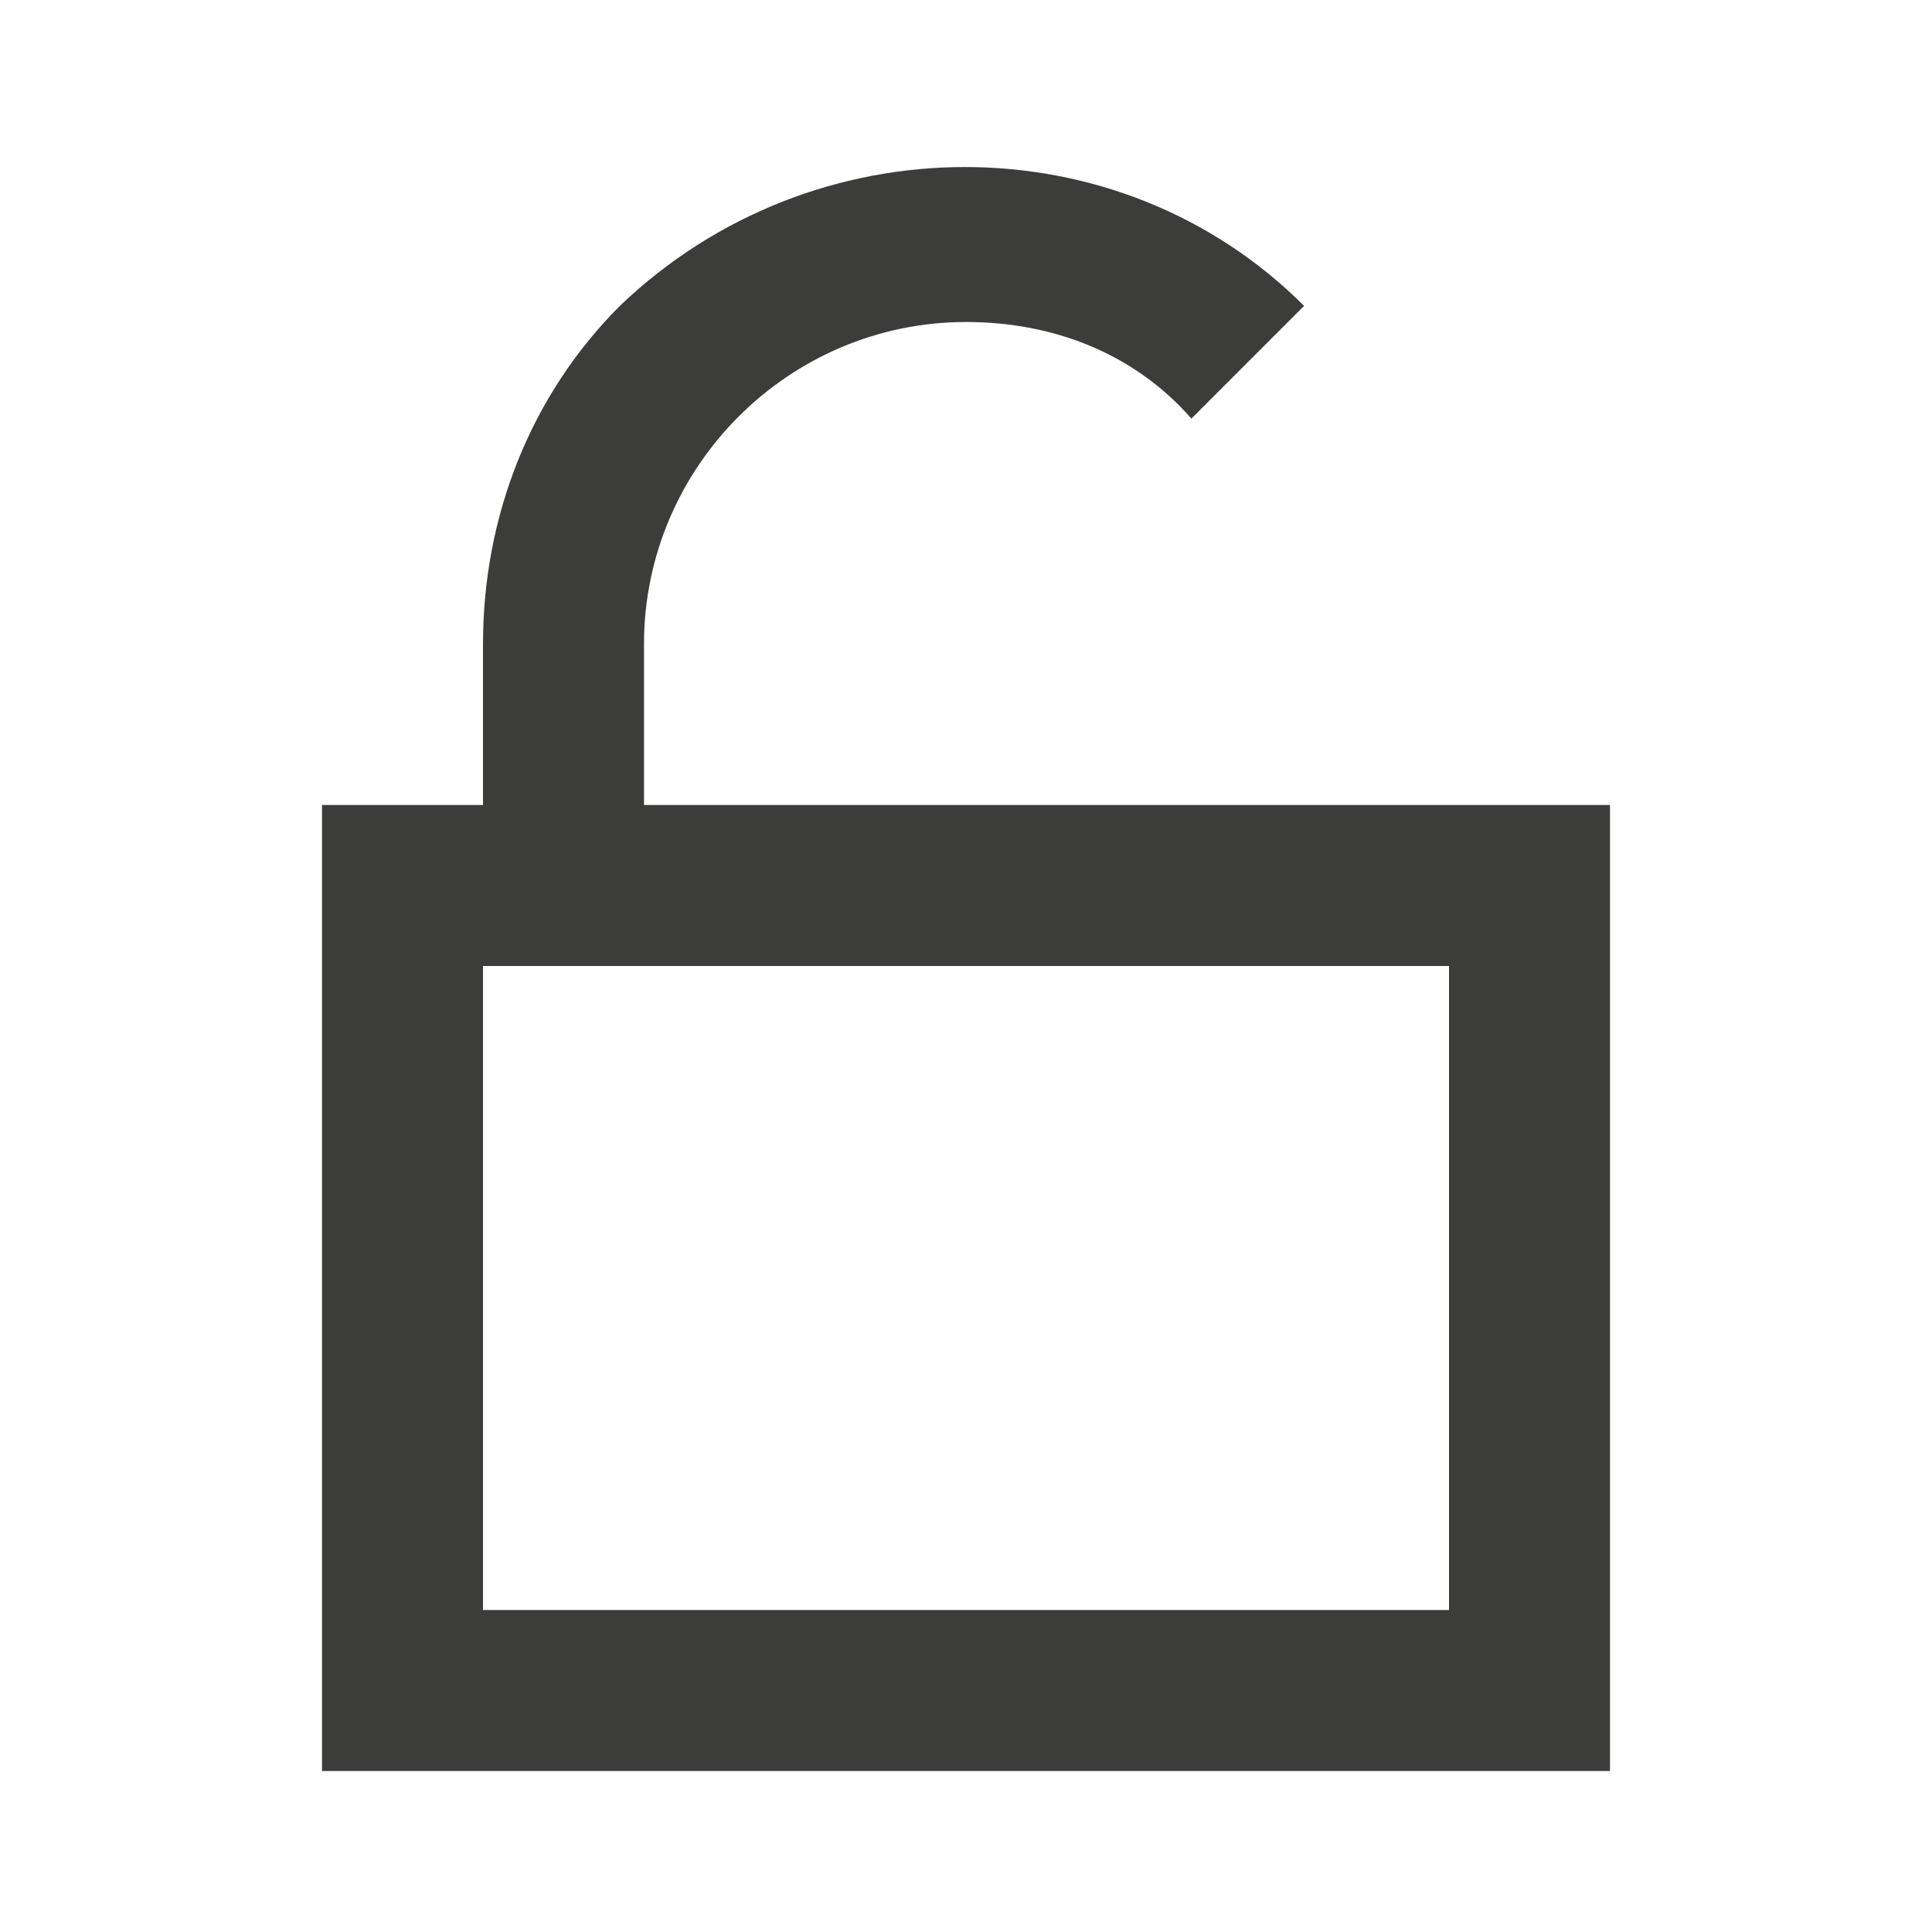
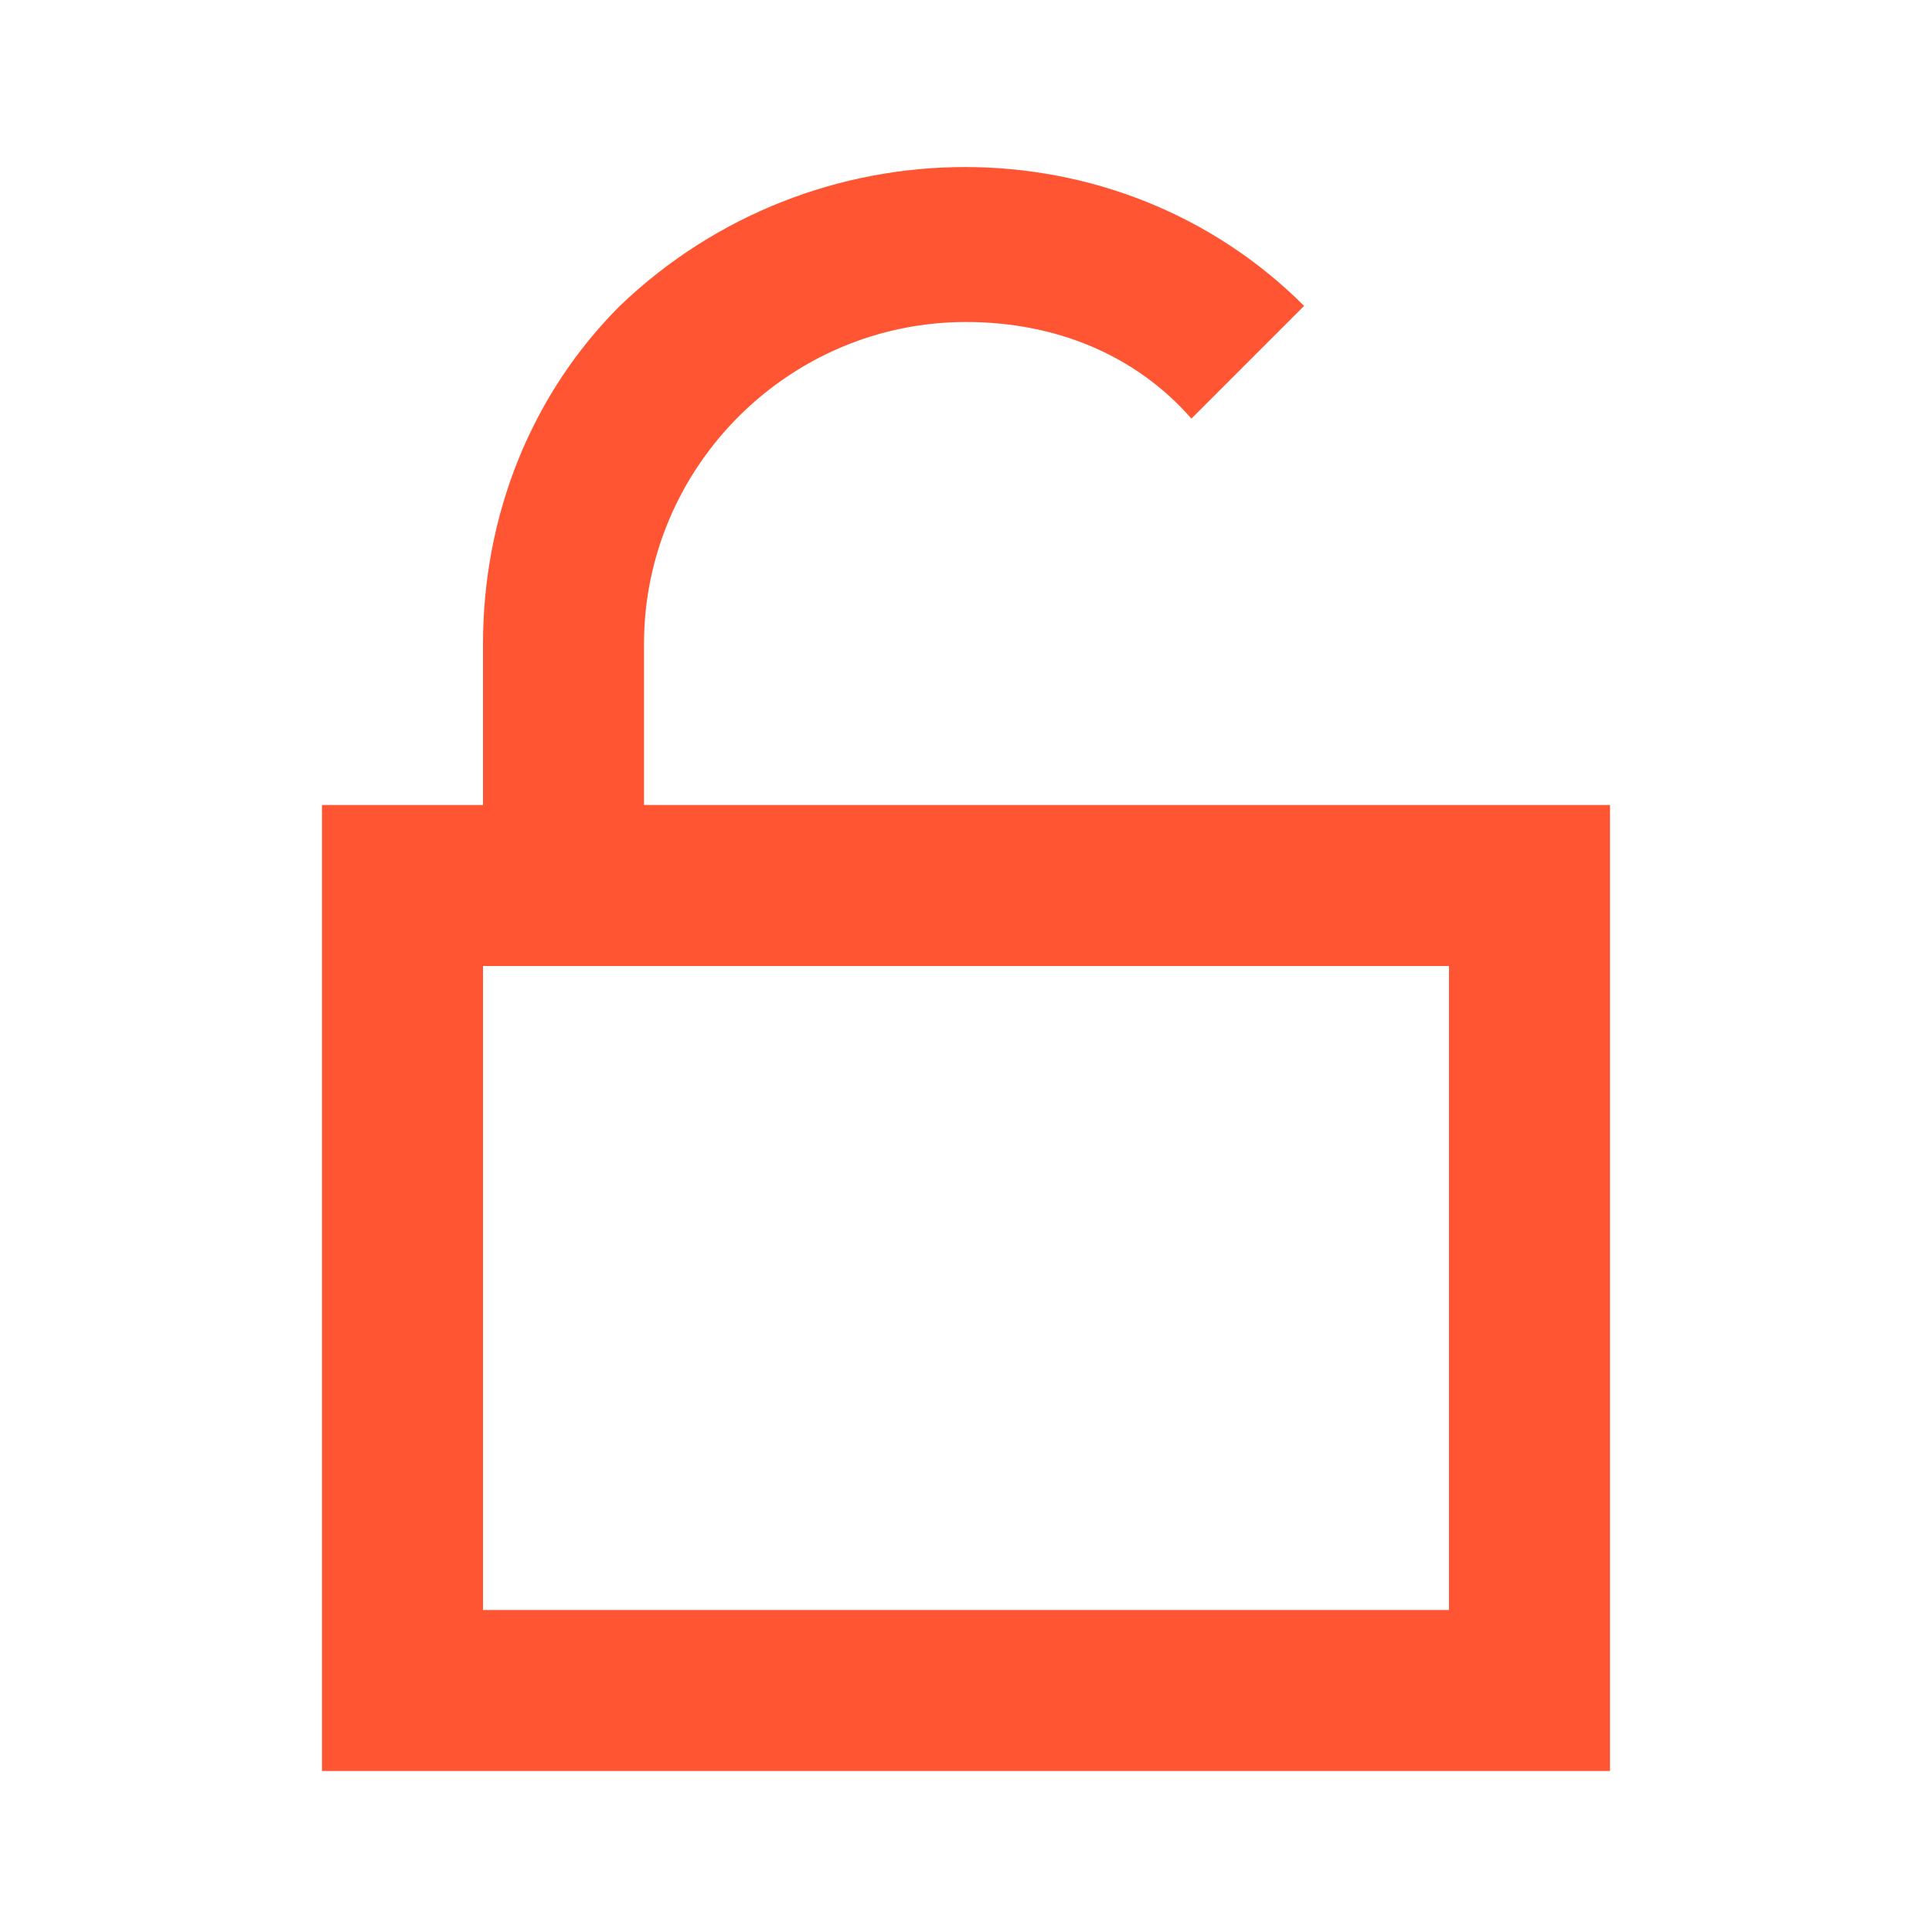
<svg xmlns="http://www.w3.org/2000/svg" version="1.1" id="ic_unlocked" shape-rendering="geometricPrecision" x="0px" y="0px" viewBox="0 0 24 24" style="enable-background:new 0 0 24 24;" xml:space="preserve">
  <style type="text/css">
- 	.st0{fill:#3C3C3B;}
- 	.st1{fill:none;}
+ 	.st0{fill:#FF5533;}
</style>
  <path id="Path_18909" class="st0" d="M8,10V8c0-2.2,1.8-4,4-4c1.1,0,2.1,0.4,2.8,1.2l1.4-1.4c-2.3-2.3-6.1-2.3-8.5,0  C6.6,4.9,6,6.4,6,8v2H4v12h16V10H8z M18,20H6v-8h12V20z" />
-   <path id="Rectangle_4444" class="st1" d="M0,0h24v24H0V0z" />
</svg>
